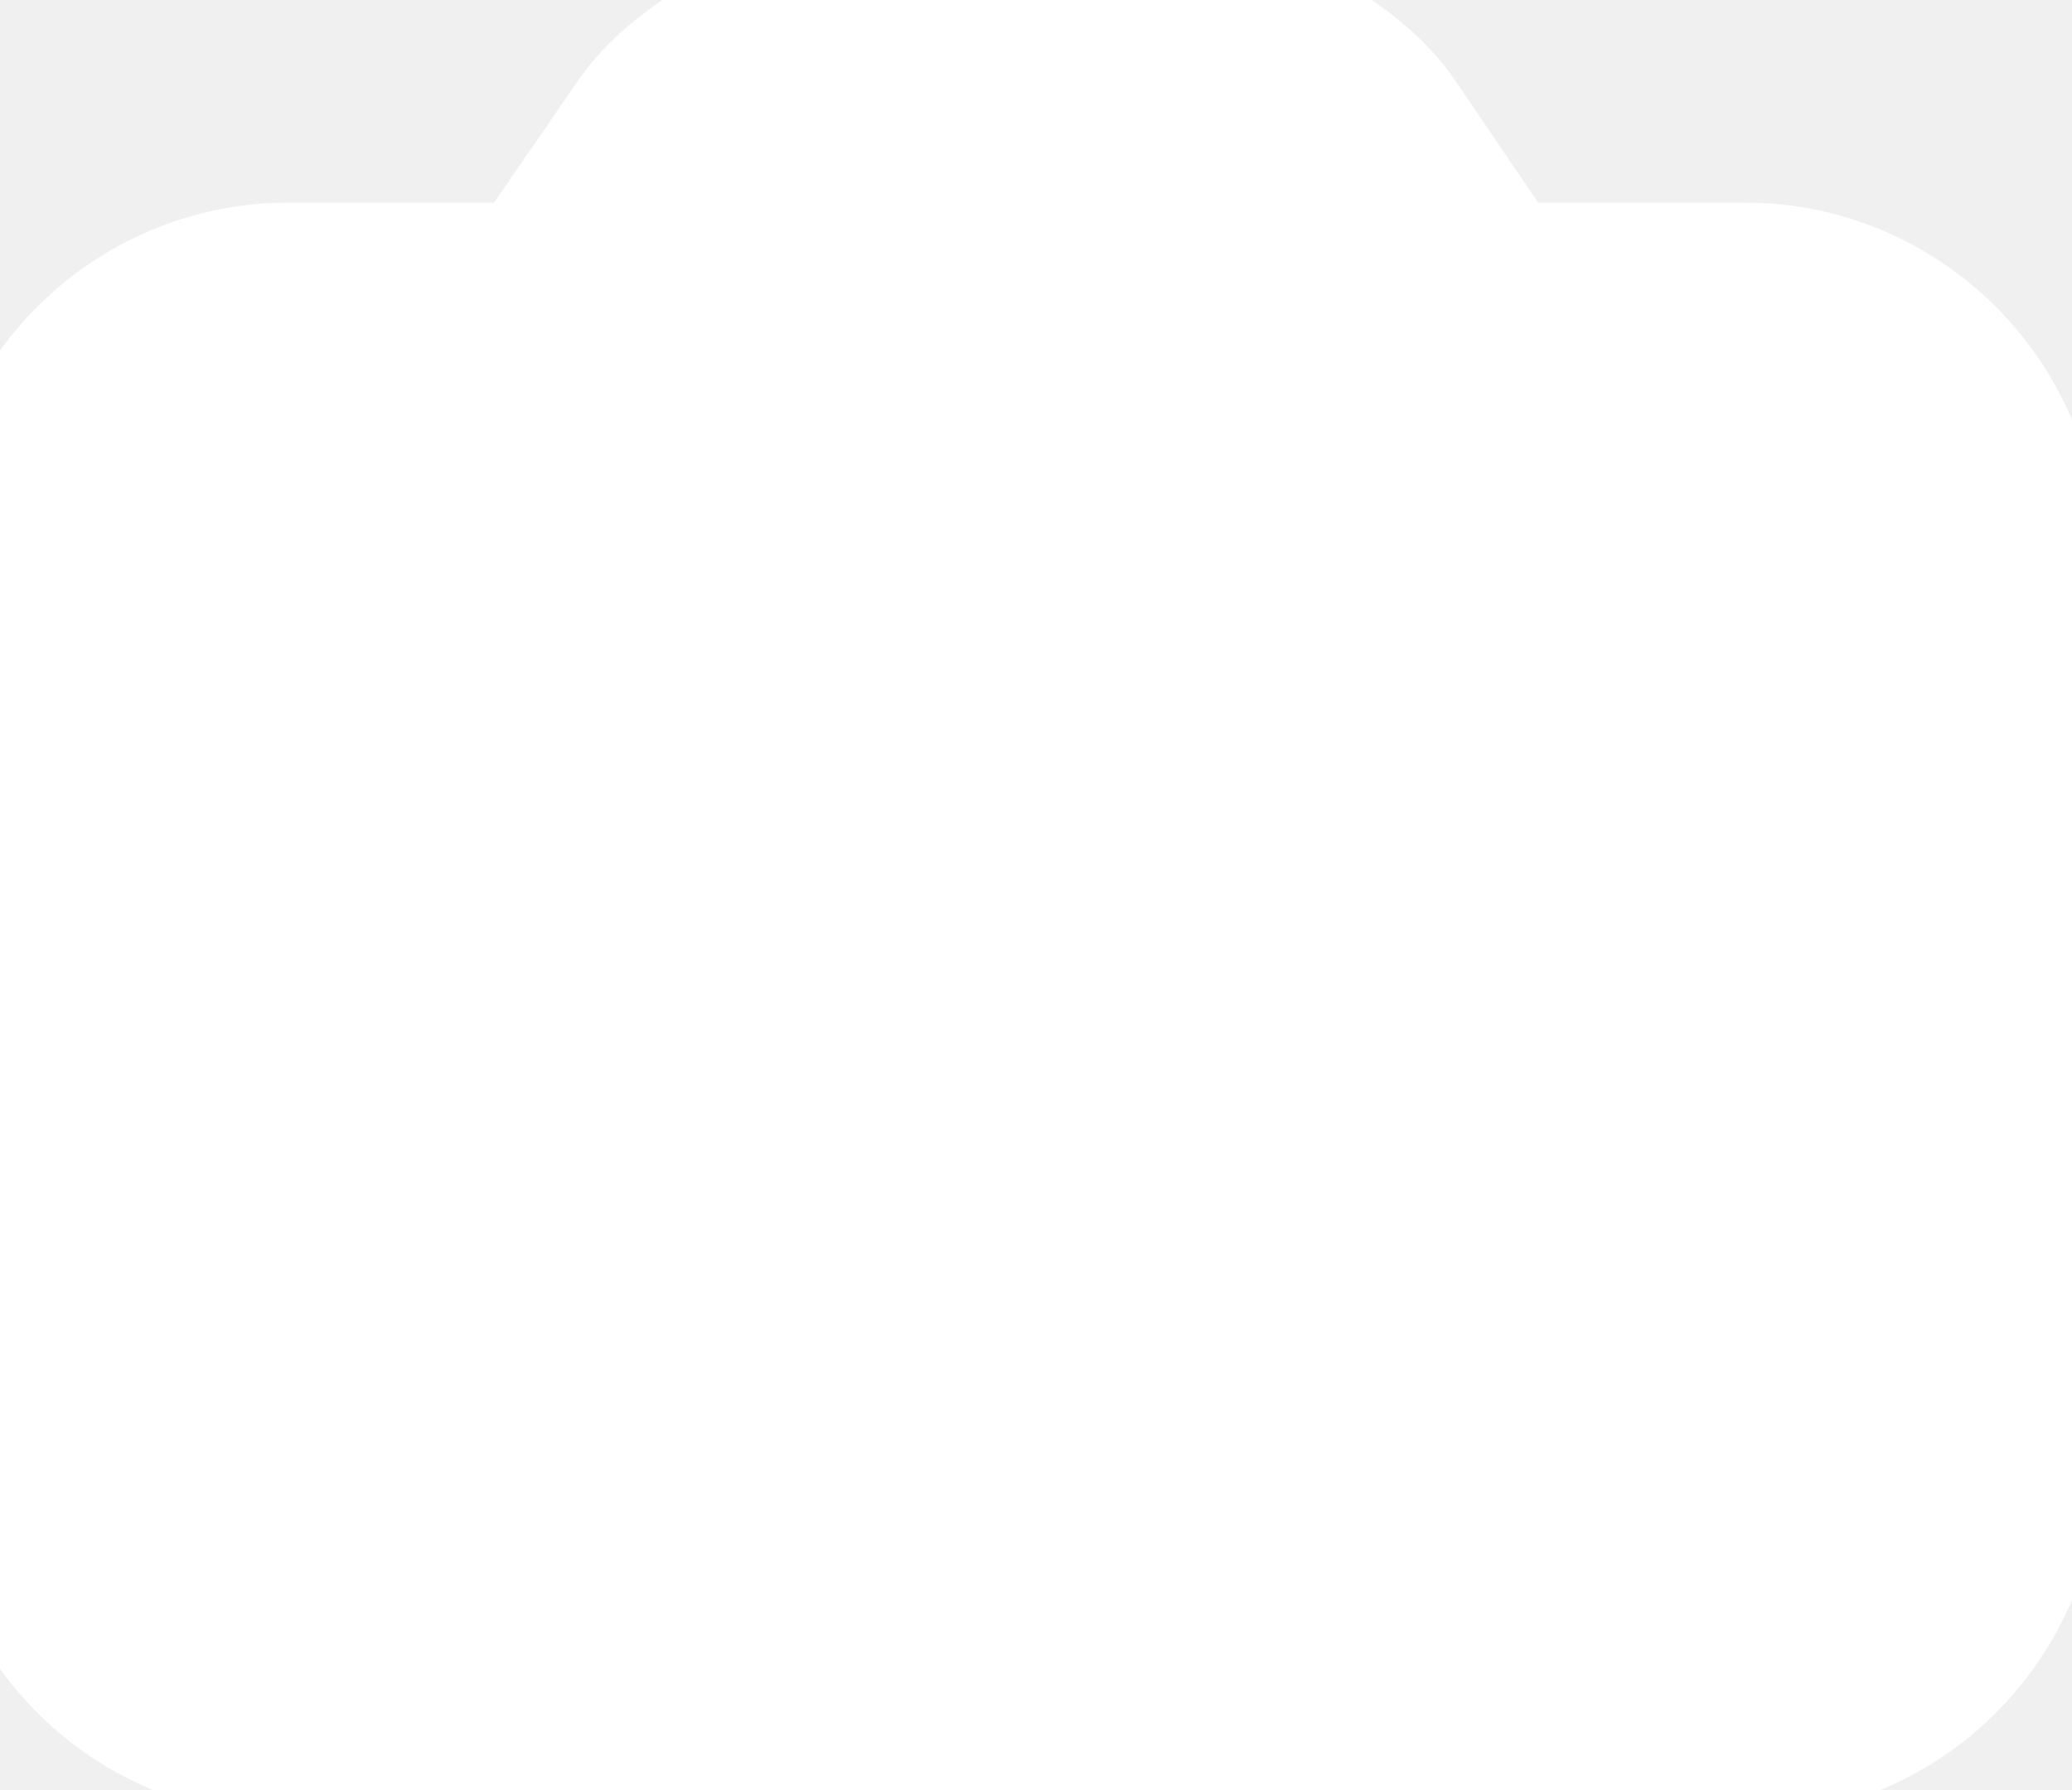
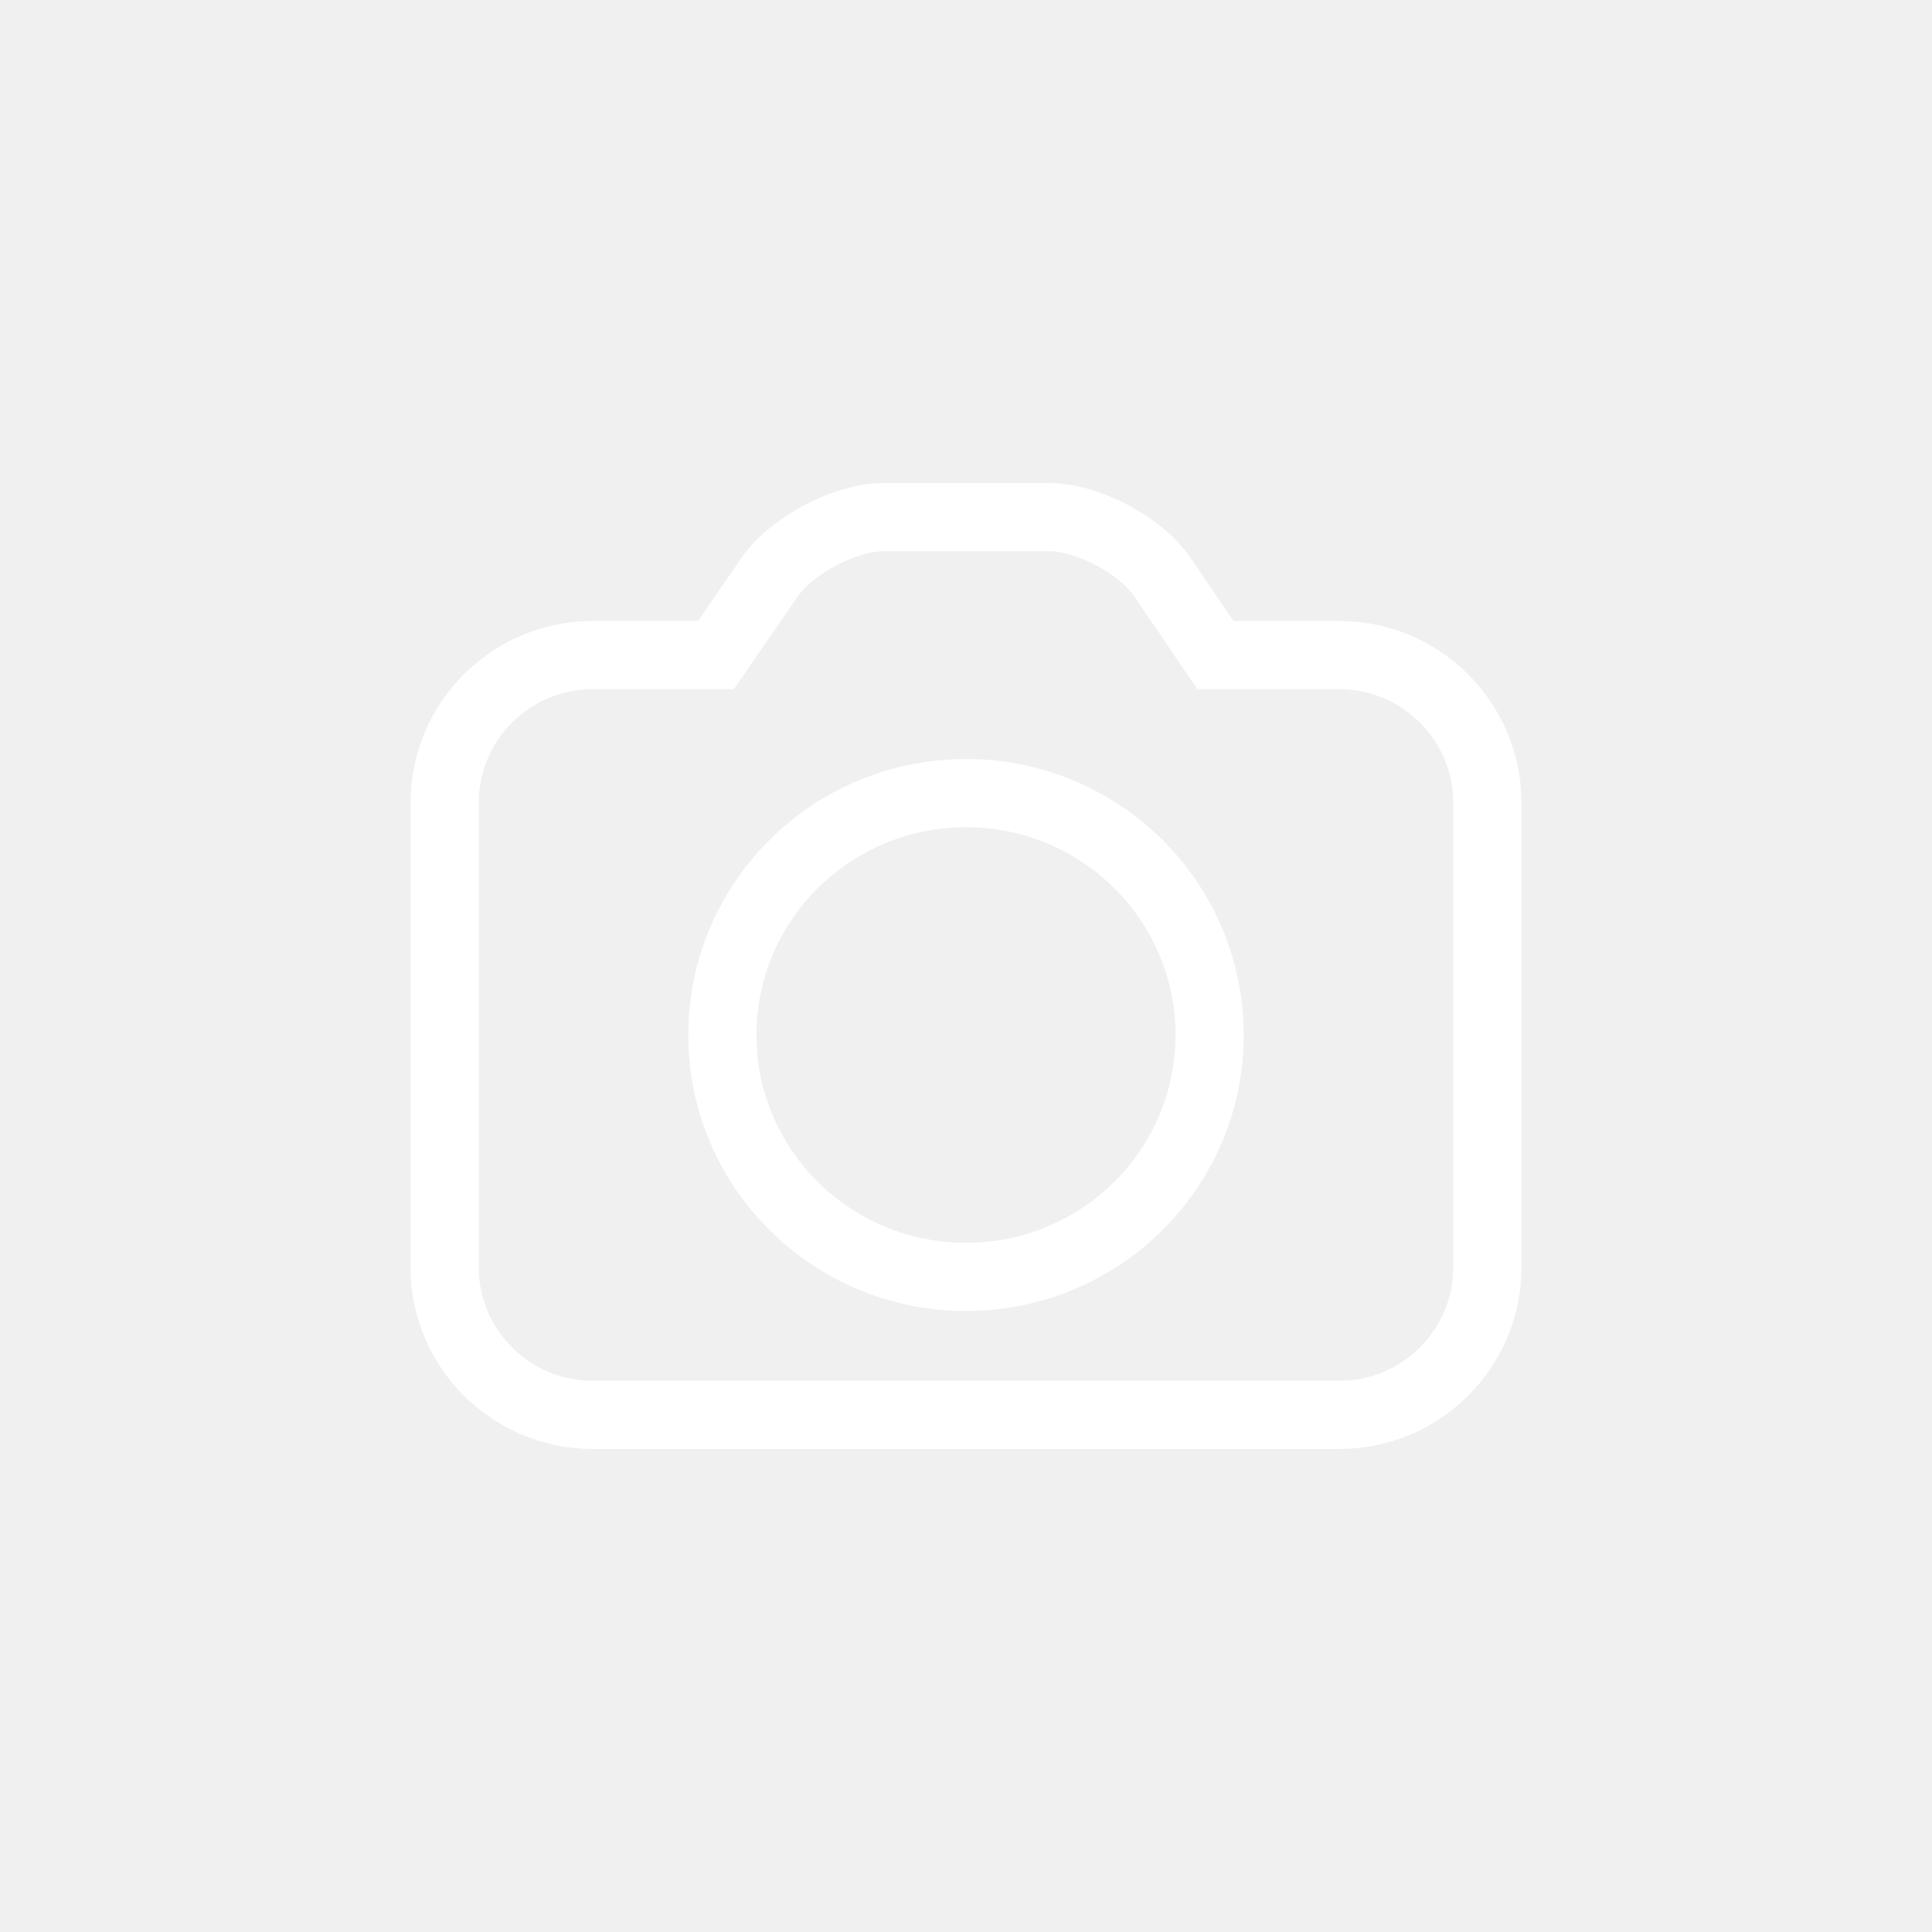
- <svg xmlns="http://www.w3.org/2000/svg" width="22" height="19" version="1.1" style="">
-   <rect id="backgroundrect" width="100%" height="100%" x="0" y="0" fill="none" stroke="none" />
+ <svg xmlns="http://www.w3.org/2000/svg" width="40" height="40" version="1.1" style="">
+   <rect id="backgroundrect" width="100%" height="100%" x="0" y="0" fill="none" stroke="none" class="" style="" />
  <g class="currentLayer" style="">
-     <g id="Web" stroke="#ffffff" stroke-width="1" fill="#ffffff" fill-rule="evenodd" class="" fill-opacity="1" stroke-opacity="1">
-       <g id="Home" stroke="#ffffff" stroke-width="1.412" fill="#ffffff">
-         <g id="Camera" fill="#ffffff" stroke="#ffffff">
-           <path d="M6.722,1.252 L5.618,2.857 L3.066,2.857 C1.374,2.857 -1.7471847857386535e-8,4.227 -1.7471847857386535e-8,5.913 L-1.7471847857386535e-8,15.532 C-1.7471847857386535e-8,17.216 1.375,18.588 3.066,18.588 L18.522,18.588 C20.214,18.588 21.588,17.219 21.588,15.532 L21.588,5.913 C21.588,4.23 20.213,2.857 18.522,2.857 L15.958,2.857 L14.863,1.246 C14.411,0.58 13.313,2.805512693271339e-7 12.504,2.805512693271339e-7 L9.097,2.805512693271339e-7 C8.293,2.805512693271339e-7 7.18,0.585 6.722,1.252 z" id="Combined-Shape" fill="#ffffff" stroke="#ffffff" />
-           <ellipse id="Oval-2" cx="10.794" cy="10.723" rx="5.044" ry="5.008" fill="#ffffff" stroke="#ffffff" />
+     <g id="Web" stroke="#ffffff" stroke-width="1" fill="none" fill-rule="evenodd" class="selected" stroke-opacity="1">
+       <g id="Home" stroke="#ffffff" stroke-width="1.412" fill="none">
+         <g id="Camera" fill="none" stroke="#ffffff">
+           <path d="M15.928,11.957 L14.824,13.563 L12.272,13.563 C10.58,13.563 9.206,14.933 9.206,16.619 L9.206,26.238 C9.206,27.921 10.581,29.294 12.272,29.294 L27.728,29.294 C29.42,29.294 30.794,27.925 30.794,26.238 L30.794,16.619 C30.794,14.936 29.419,13.563 27.728,13.563 L25.164,13.563 L24.069,11.952 C23.617,11.286 22.518,10.706 21.71,10.706 L18.303,10.706 C17.498,10.706 16.386,11.291 15.928,11.957 z" id="Combined-Shape" fill="none" stroke="#ffffff" />
+           <ellipse id="Oval-2" cx="20" cy="21.429" rx="5.044" ry="5.008" fill="none" stroke="#ffffff" />
        </g>
      </g>
    </g>
  </g>
</svg>
